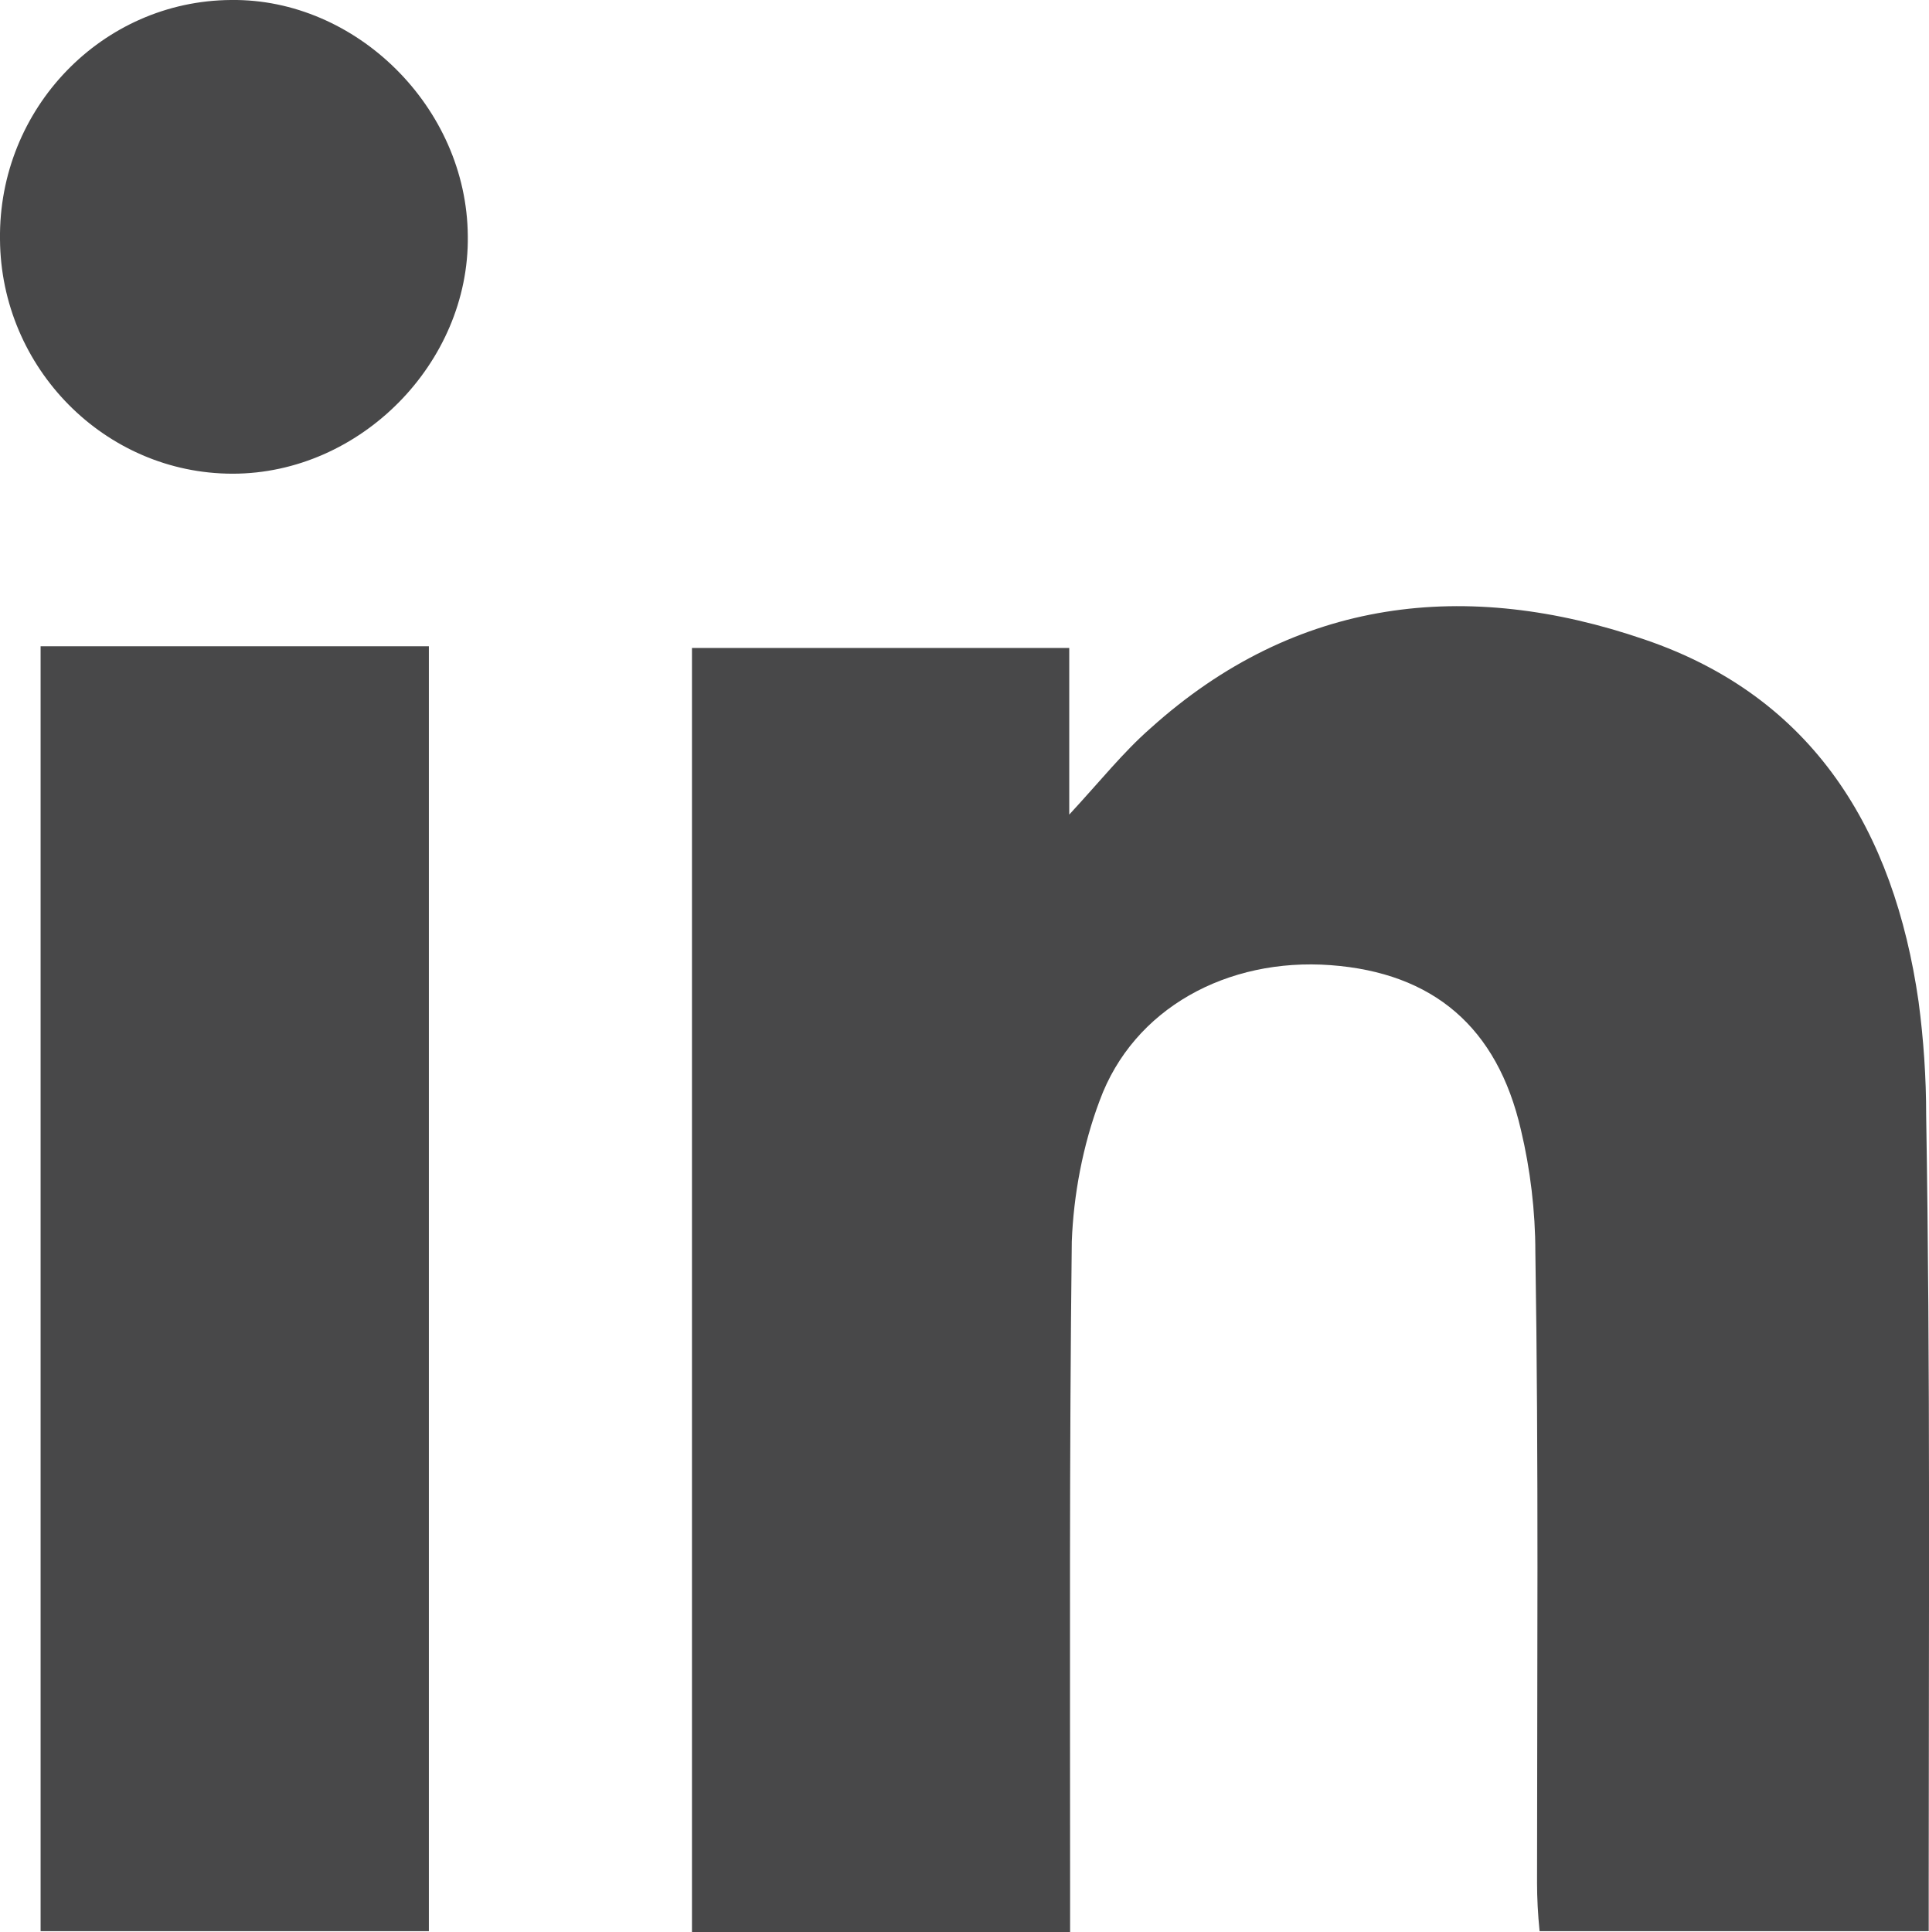
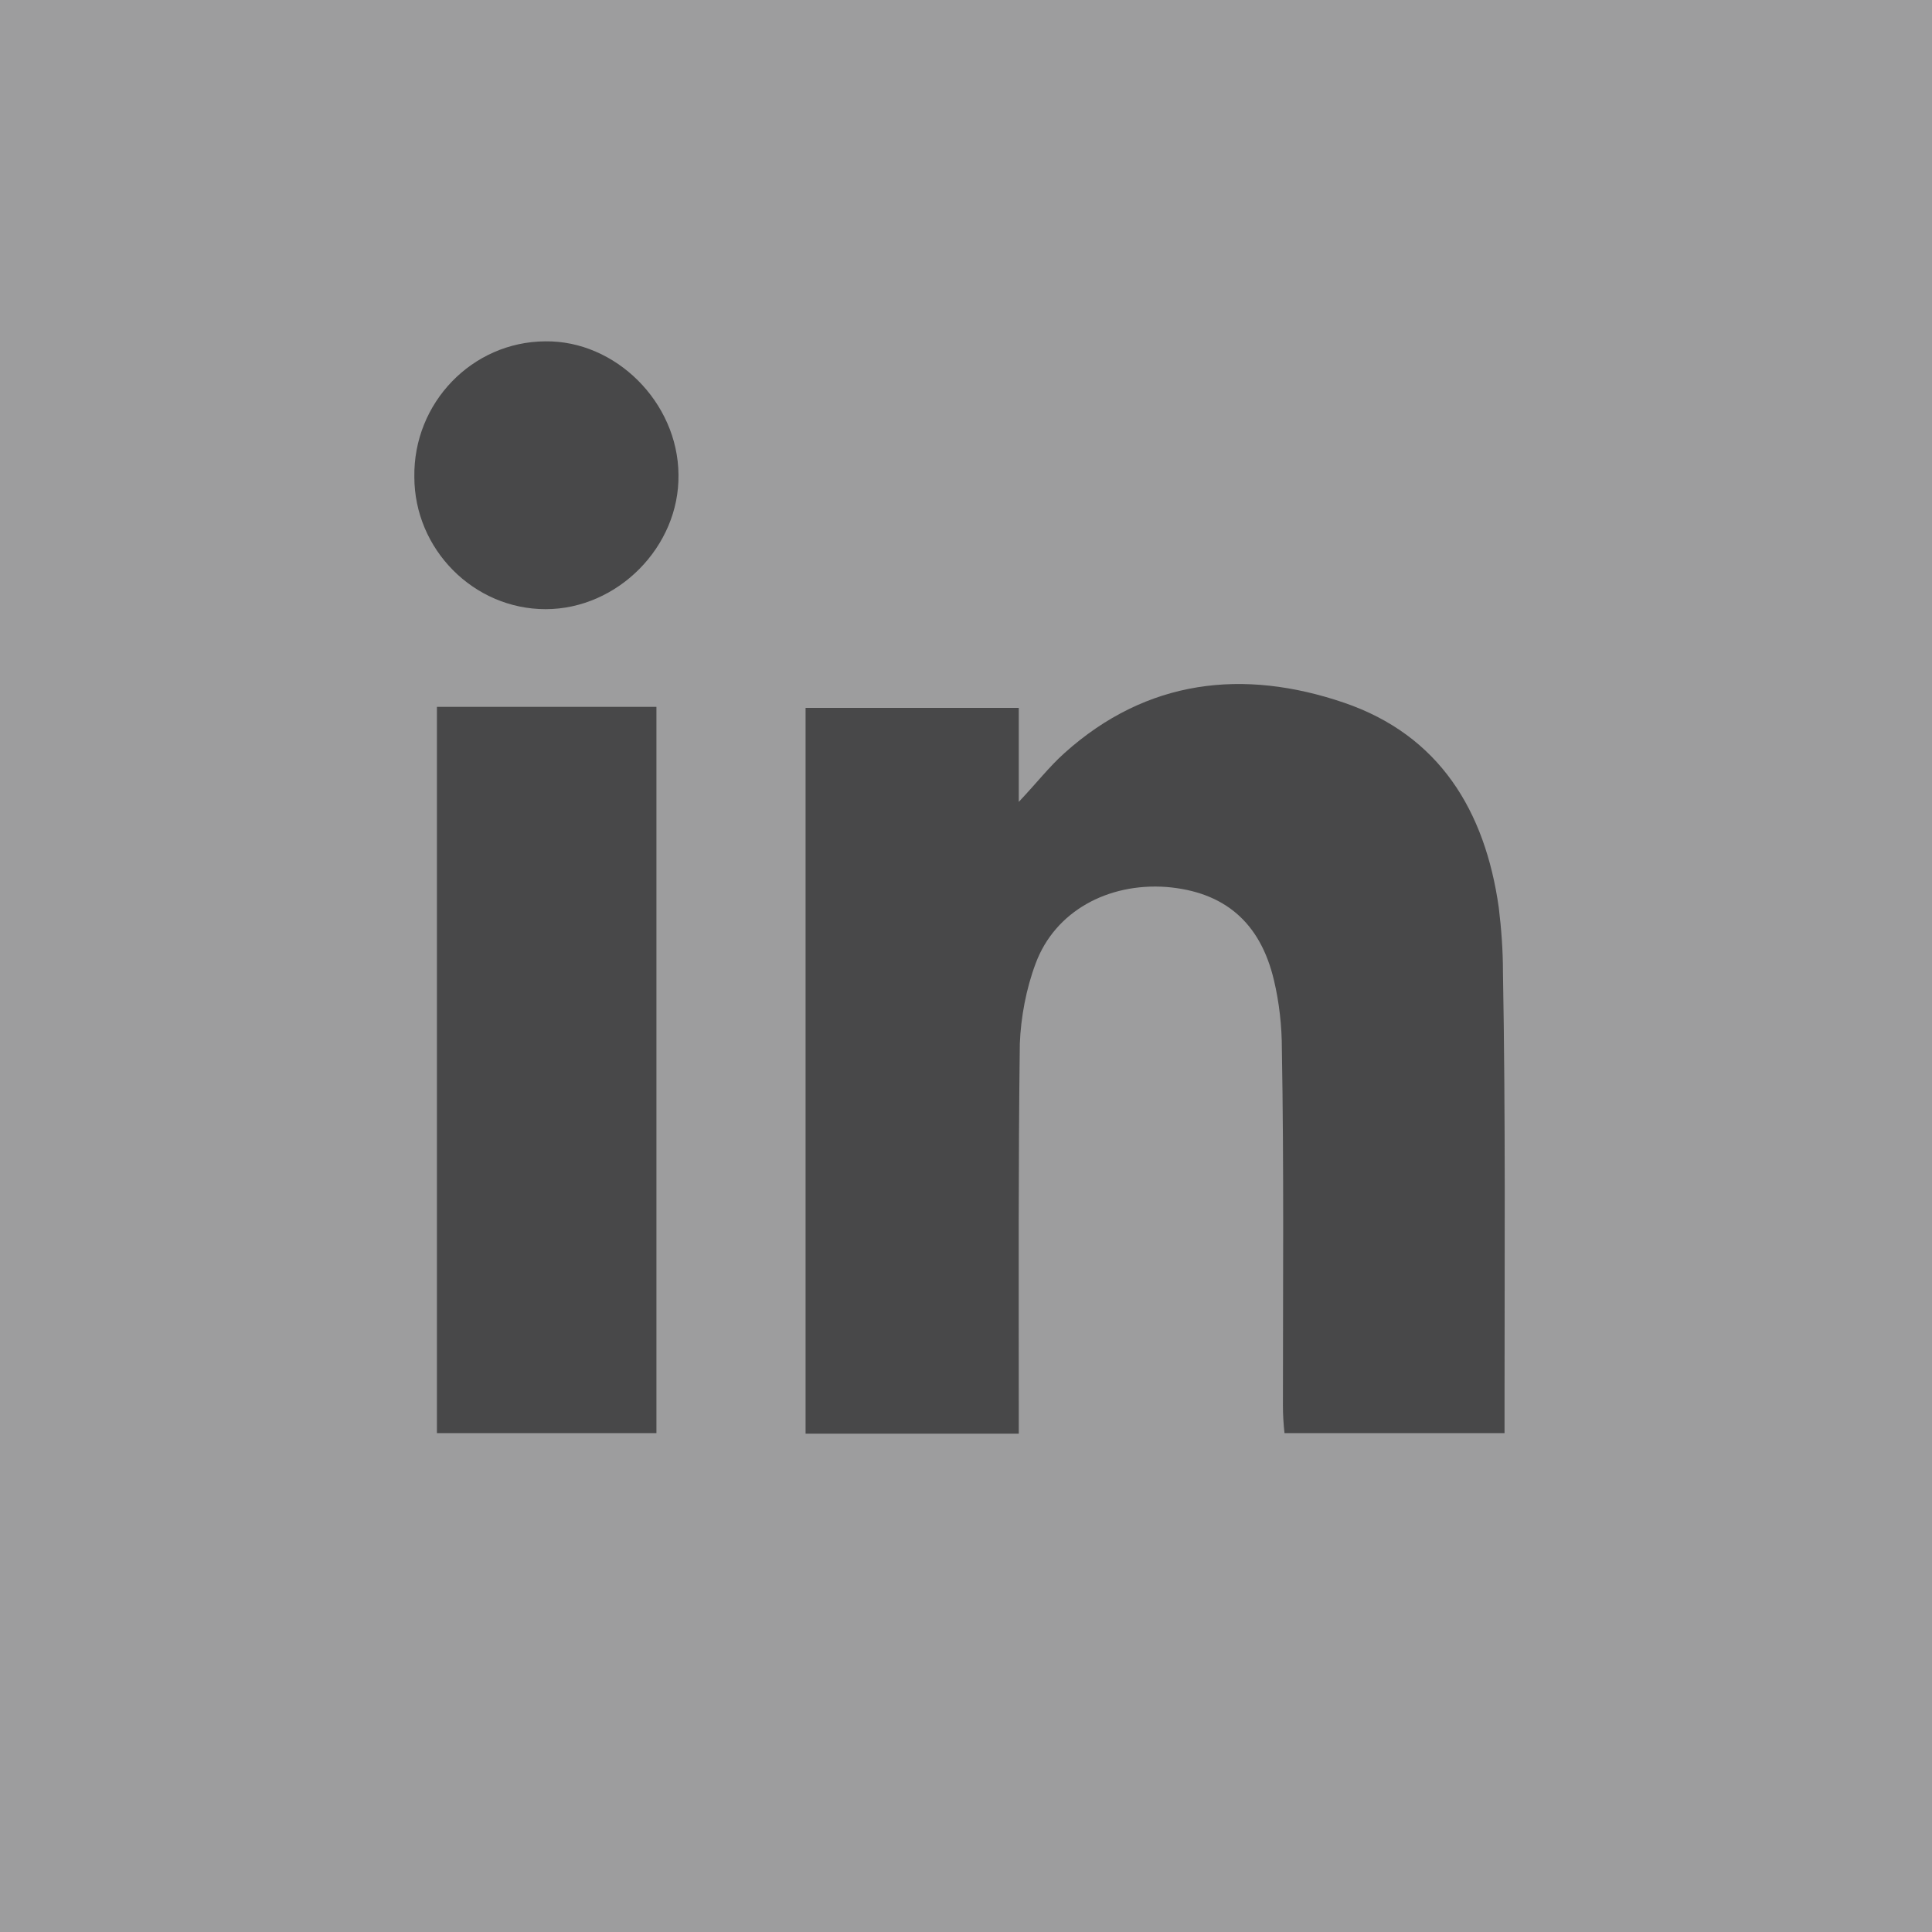
- <svg xmlns="http://www.w3.org/2000/svg" viewBox="68.2 -8.4 228 228.4" enable-background="new 68.2 -8.4 228 228.4">
-   <style type="text/css">.st0{fill:#484849;}</style>
-   <path class="st0" d="M123.5 19.5c.2 15-12.7 28.1-27.8 28.1s-27.4-12.5-27.5-27.7c-.2-15.5 12.1-28.2 27.3-28.3 14.8-.2 27.9 12.7 28 27.9zm172.7 194.5v5.9h-46c-.2-2-.3-3.9-.3-5.7 0-24.8.2-49.8-.2-74.6 0-4.8-.6-9.8-1.7-14.4-2.8-12.2-10.4-18.6-22.5-19.5-12.2-.9-23.3 5.1-27.3 16-2 5.3-3.1 11.2-3.3 16.7-.3 25.3-.2 50.4-.2 75.7v5.9h-44.7v-151.8h44.6v19.7c3.7-4 6.4-7.4 9.6-10.2 17.2-15.5 37.4-17.7 58.4-10.5 20 6.8 29.5 22.6 32.4 42.8.6 4.5.9 9 .9 13.5.5 29.9.3 60.3.3 90.5zm-223.2-146h45.9v151.9h-45.9z" id="wt6oF8.tif" />
+ <svg xmlns="http://www.w3.org/2000/svg" version="1.1" id="Layer_1" x="0px" y="0px" viewBox="-61.5 -77.2 367.9 367.9" style="enable-background:new -61.5 -77.2 367.9 367.9;" xml:space="preserve">
+   <style type="text/css">
+ 	.st0{fill:#9D9D9E;}
+ 	.st1{fill:#484849;}
+ </style>
+   <rect x="-61.5" y="-77.2" class="st0" width="367.9" height="367.9" />
+   <path id="wt6oF8.tif" class="st1" d="M67.7,13.2c0.2,13.7-11.6,25.6-25.3,25.6s-25-11.4-25-25.2c-0.2-14.1,11-25.7,24.9-25.8  C55.7-12.4,67.6-0.6,67.7,13.2z M225,190.3v5.4h-41.9c-0.2-1.8-0.3-3.6-0.3-5.2c0-22.6,0.2-45.4-0.2-67.9c0-4.4-0.5-8.9-1.5-13.1  c-2.6-11.1-9.5-16.9-20.5-17.8c-11.1-0.8-21.2,4.6-24.9,14.6c-1.8,4.8-2.8,10.2-3,15.2c-0.3,23-0.2,45.9-0.2,68.9v5.4H91.9V57.6  h40.6v17.9c3.4-3.6,5.8-6.7,8.7-9.3c15.7-14.1,34.1-16.1,53.2-9.6c18.2,6.2,26.9,20.6,29.5,39c0.5,4.1,0.8,8.2,0.8,12.3  C225.2,135.2,225,162.8,225,190.3L225,190.3z M21.7,57.4h41.8v138.3H21.7V57.4z" />
</svg>
